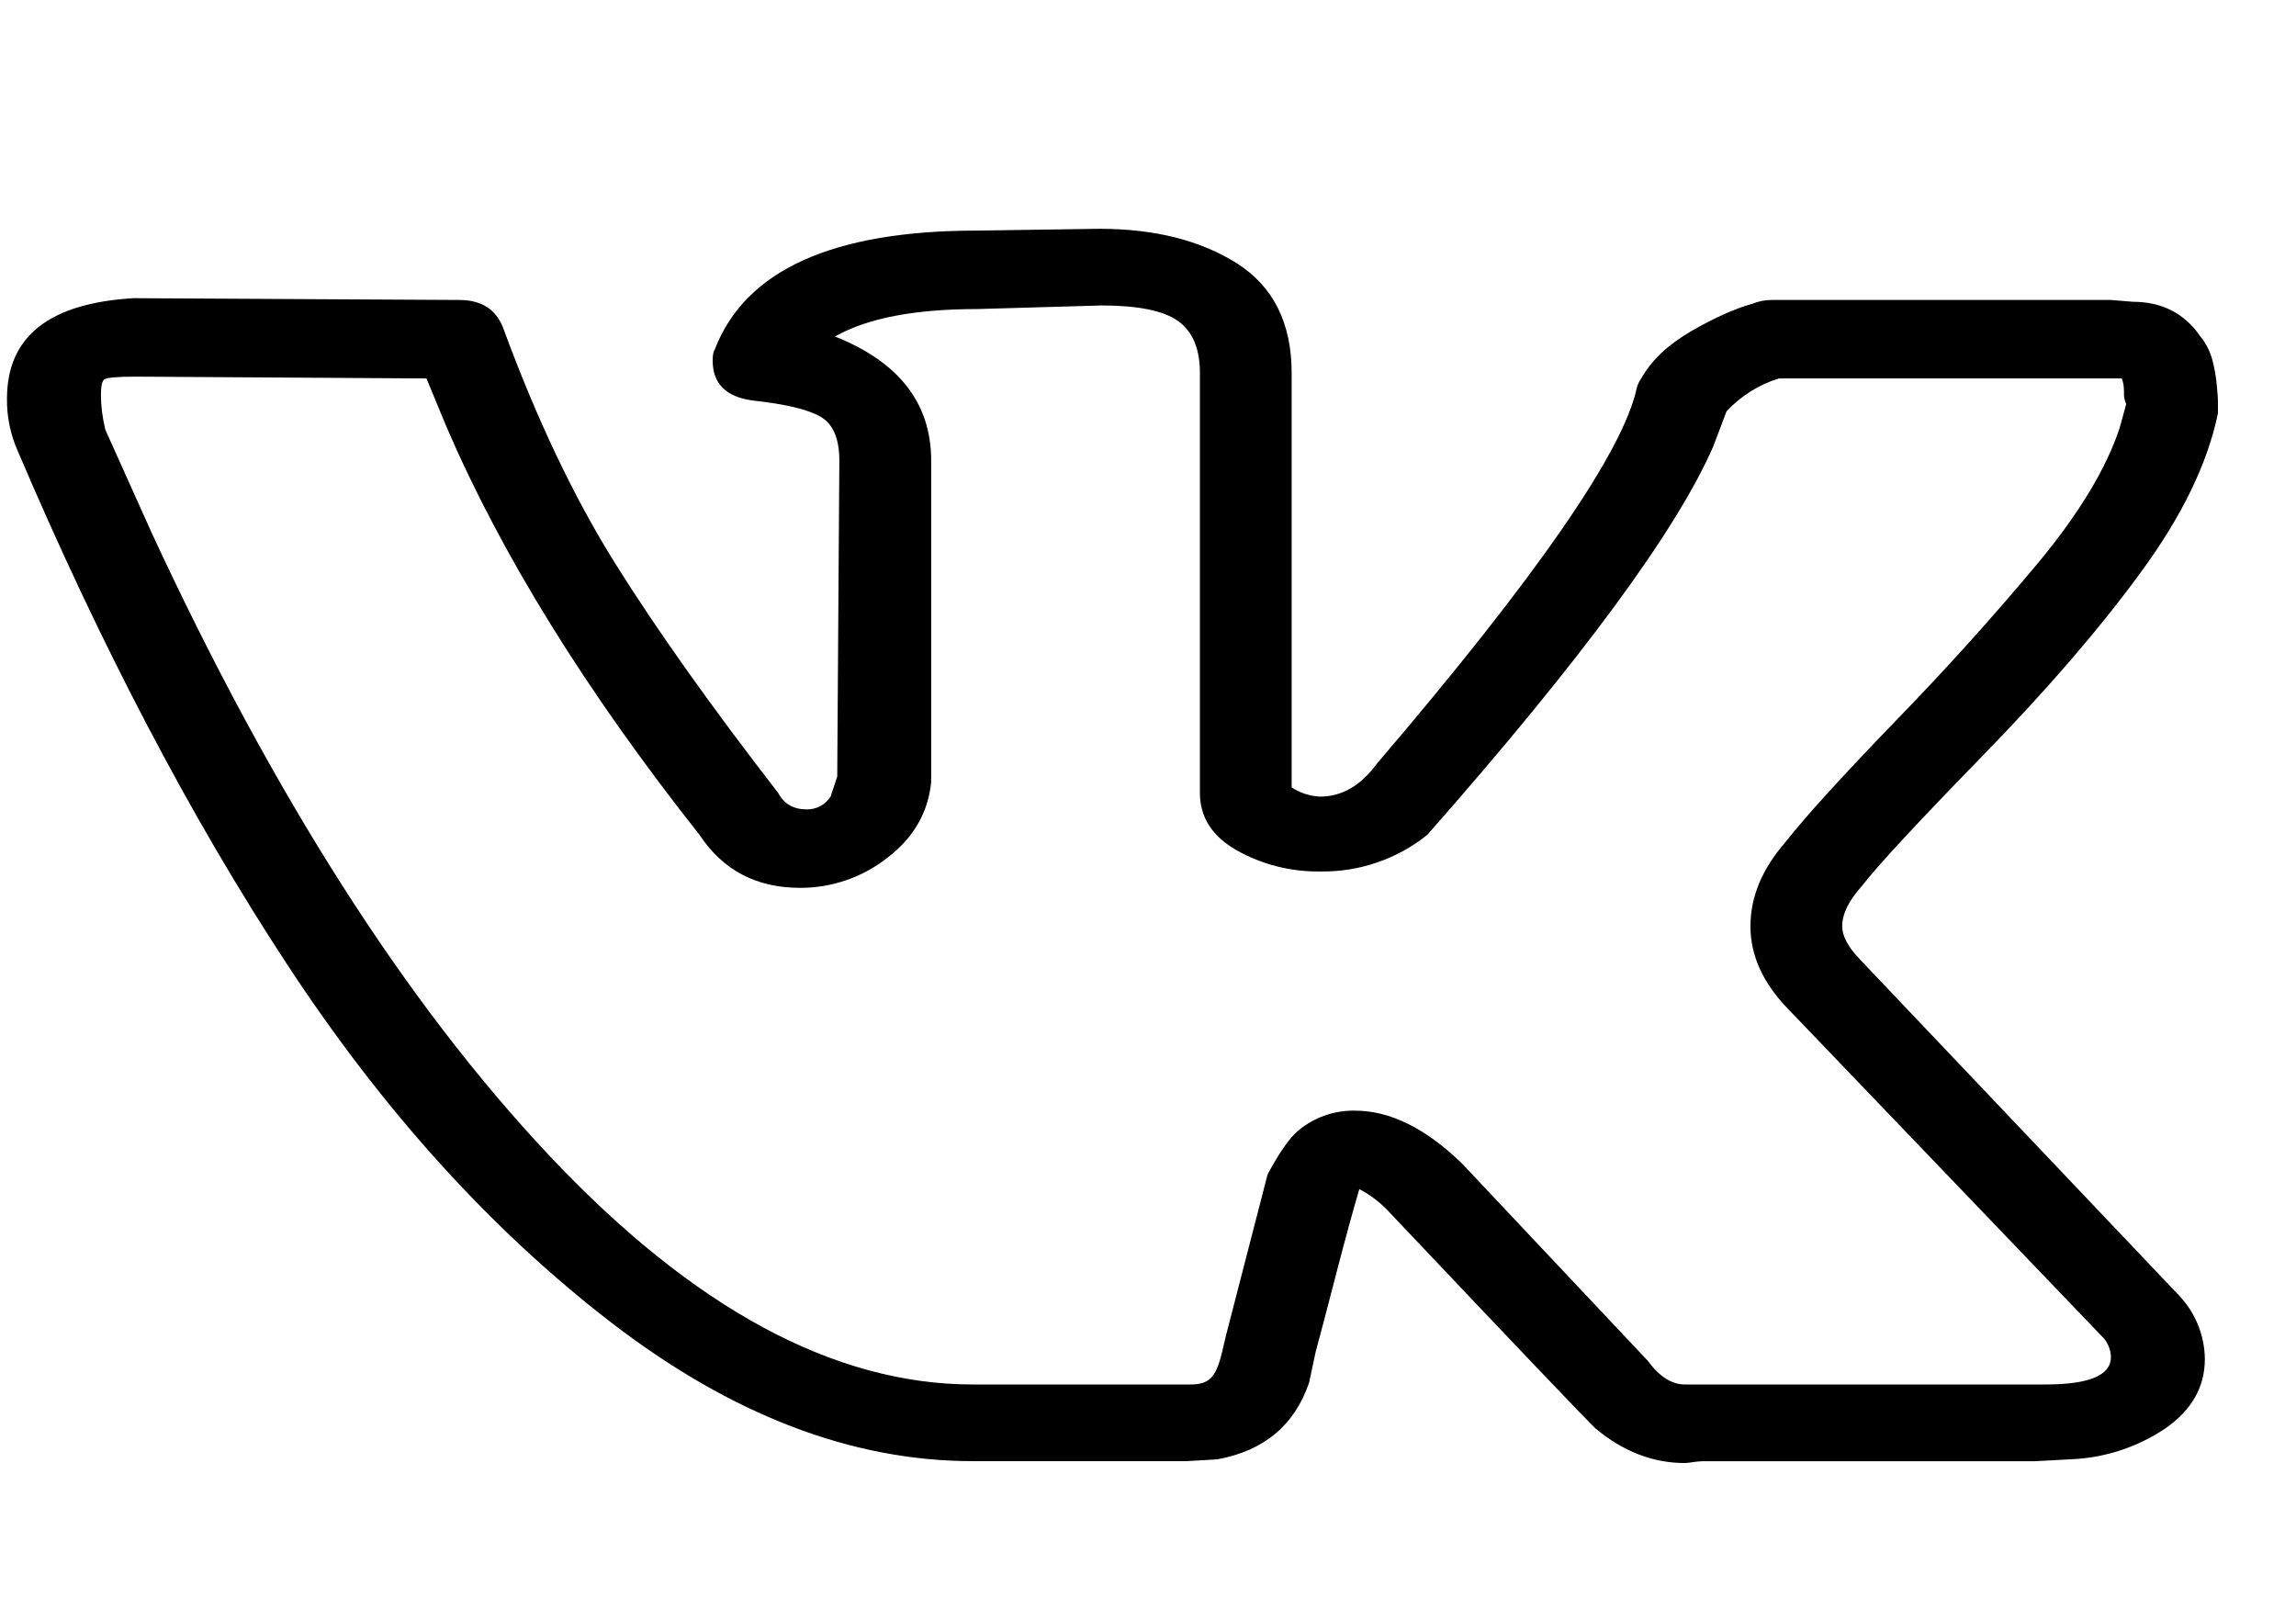
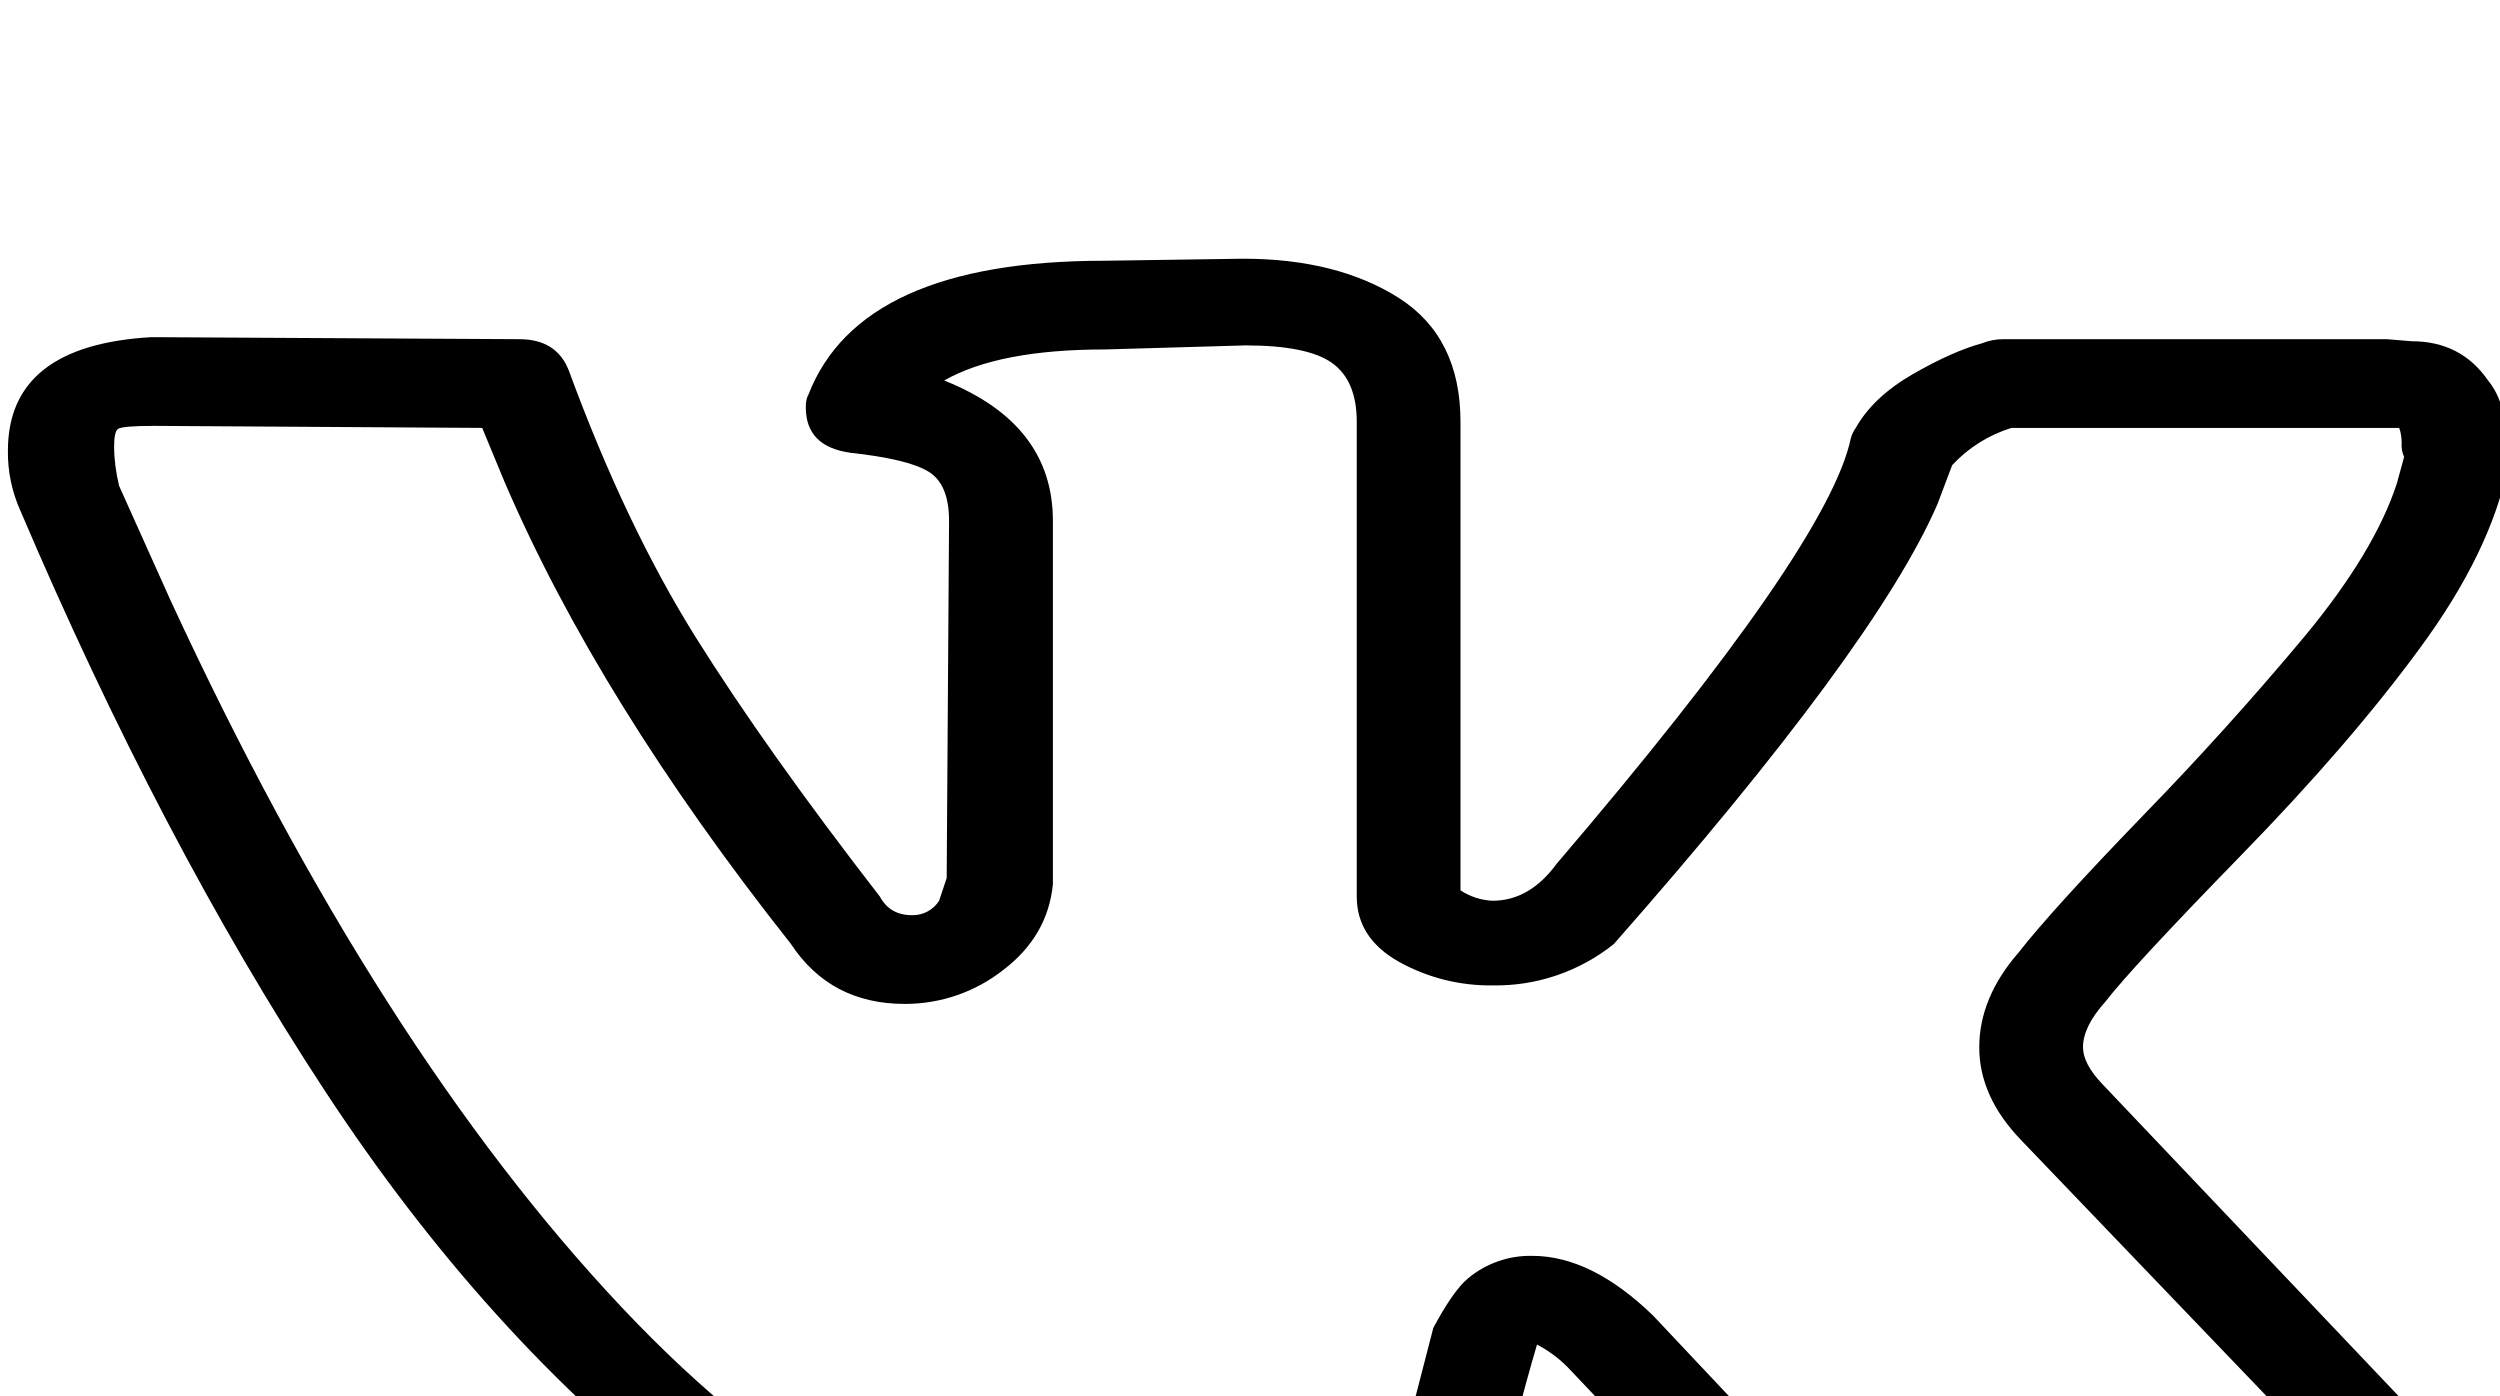
- <svg xmlns="http://www.w3.org/2000/svg" width="23" height="16">
+ <svg xmlns="http://www.w3.org/2000/svg">
  <path d="M.07 3.993c0-.622.423-.957 1.27-1.006l3.26.018c.22 0 .365.091.438.274.336.915.711 1.704 1.127 2.369.416.664.96 1.43 1.63 2.295.059.11.154.165.285.165a.276.276 0 00.24-.128l.067-.201.021-3.165c0-.219-.062-.365-.186-.438-.124-.074-.353-.128-.689-.165-.263-.037-.394-.17-.394-.402 0-.05.007-.086.022-.11.306-.793 1.182-1.189 2.626-1.189l1.226-.018c.554 0 1.014.116 1.379.347.364.232.547.598.547 1.098v4.151a.562.562 0 00.284.092c.22 0 .409-.11.57-.33 1.604-1.877 2.472-3.133 2.604-3.767a.29.29 0 01.044-.092c.102-.182.27-.34.503-.475.233-.134.438-.226.613-.274a.507.507 0 01.197-.037h3.392l.219.018c.292 0 .518.116.678.348a.63.63 0 01.12.238c.022.085.037.17.044.256.008.085.011.134.011.146v.128c-.102.5-.36 1.033-.777 1.6-.415.567-.944 1.18-1.586 1.838-.642.659-1.044 1.092-1.204 1.299-.131.146-.197.28-.197.402 0 .098.058.208.175.33l3.195 3.365a.939.939 0 01.263.64c0 .28-.131.512-.394.695a1.826 1.826 0 01-.941.31l-.372.02h-3.327a.794.794 0 00-.087.008.802.802 0 01-.088.01c-.32 0-.62-.116-.897-.348-.102-.098-.788-.817-2.057-2.158a1.106 1.106 0 00-.307-.238c-.058.195-.135.475-.23.841-.094.366-.164.628-.207.787l-.066.31c-.146.427-.452.684-.92.769l-.306.018H9.743c-1.21 0-2.418-.463-3.622-1.39-1.203-.927-2.287-2.124-3.25-3.594-.963-1.469-1.86-3.18-2.691-5.13a1.254 1.254 0 01-.11-.53zM13.223 8.73a1.66 1.66 0 01-.831-.21c-.248-.14-.372-.333-.372-.577V3.737c0-.244-.073-.418-.22-.522-.145-.103-.4-.155-.765-.155l-1.248.036c-.627 0-1.101.092-1.422.275.642.256.963.67.963 1.243v3.22c-.03.304-.175.557-.438.758a1.405 1.405 0 01-.875.302c-.438 0-.774-.177-1.007-.53C5.87 6.925 5.024 5.559 4.469 4.267l-.197-.476-2.91-.018c-.19 0-.296.01-.318.028-.022.018-.033.07-.033.155 0 .11.015.226.044.348l.46 1.024c1.225 2.646 2.556 4.73 3.994 6.255 1.437 1.524 2.848 2.286 4.234 2.286h2.189c.088 0 .153-.021.197-.064.044-.043.08-.125.11-.247l.043-.183.416-1.61c.117-.219.219-.365.306-.438a.86.86 0 01.57-.201c.35 0 .707.176 1.072.53l1.86 1.975c.117.159.24.238.372.238h3.611c.438 0 .657-.091.657-.274a.312.312 0 00-.066-.183l-3.173-3.31c-.248-.257-.372-.531-.372-.824 0-.292.116-.573.35-.841.19-.244.558-.65 1.105-1.216a28.203 28.203 0 001.434-1.591c.408-.494.678-.942.81-1.345l.065-.237a.243.243 0 01-.022-.12c0-.054-.007-.1-.022-.137H17.82a1.199 1.199 0 00-.525.33l-.131.347c-.365.841-1.32 2.14-2.867 3.896a1.672 1.672 0 01-1.073.366z" />
</svg>
